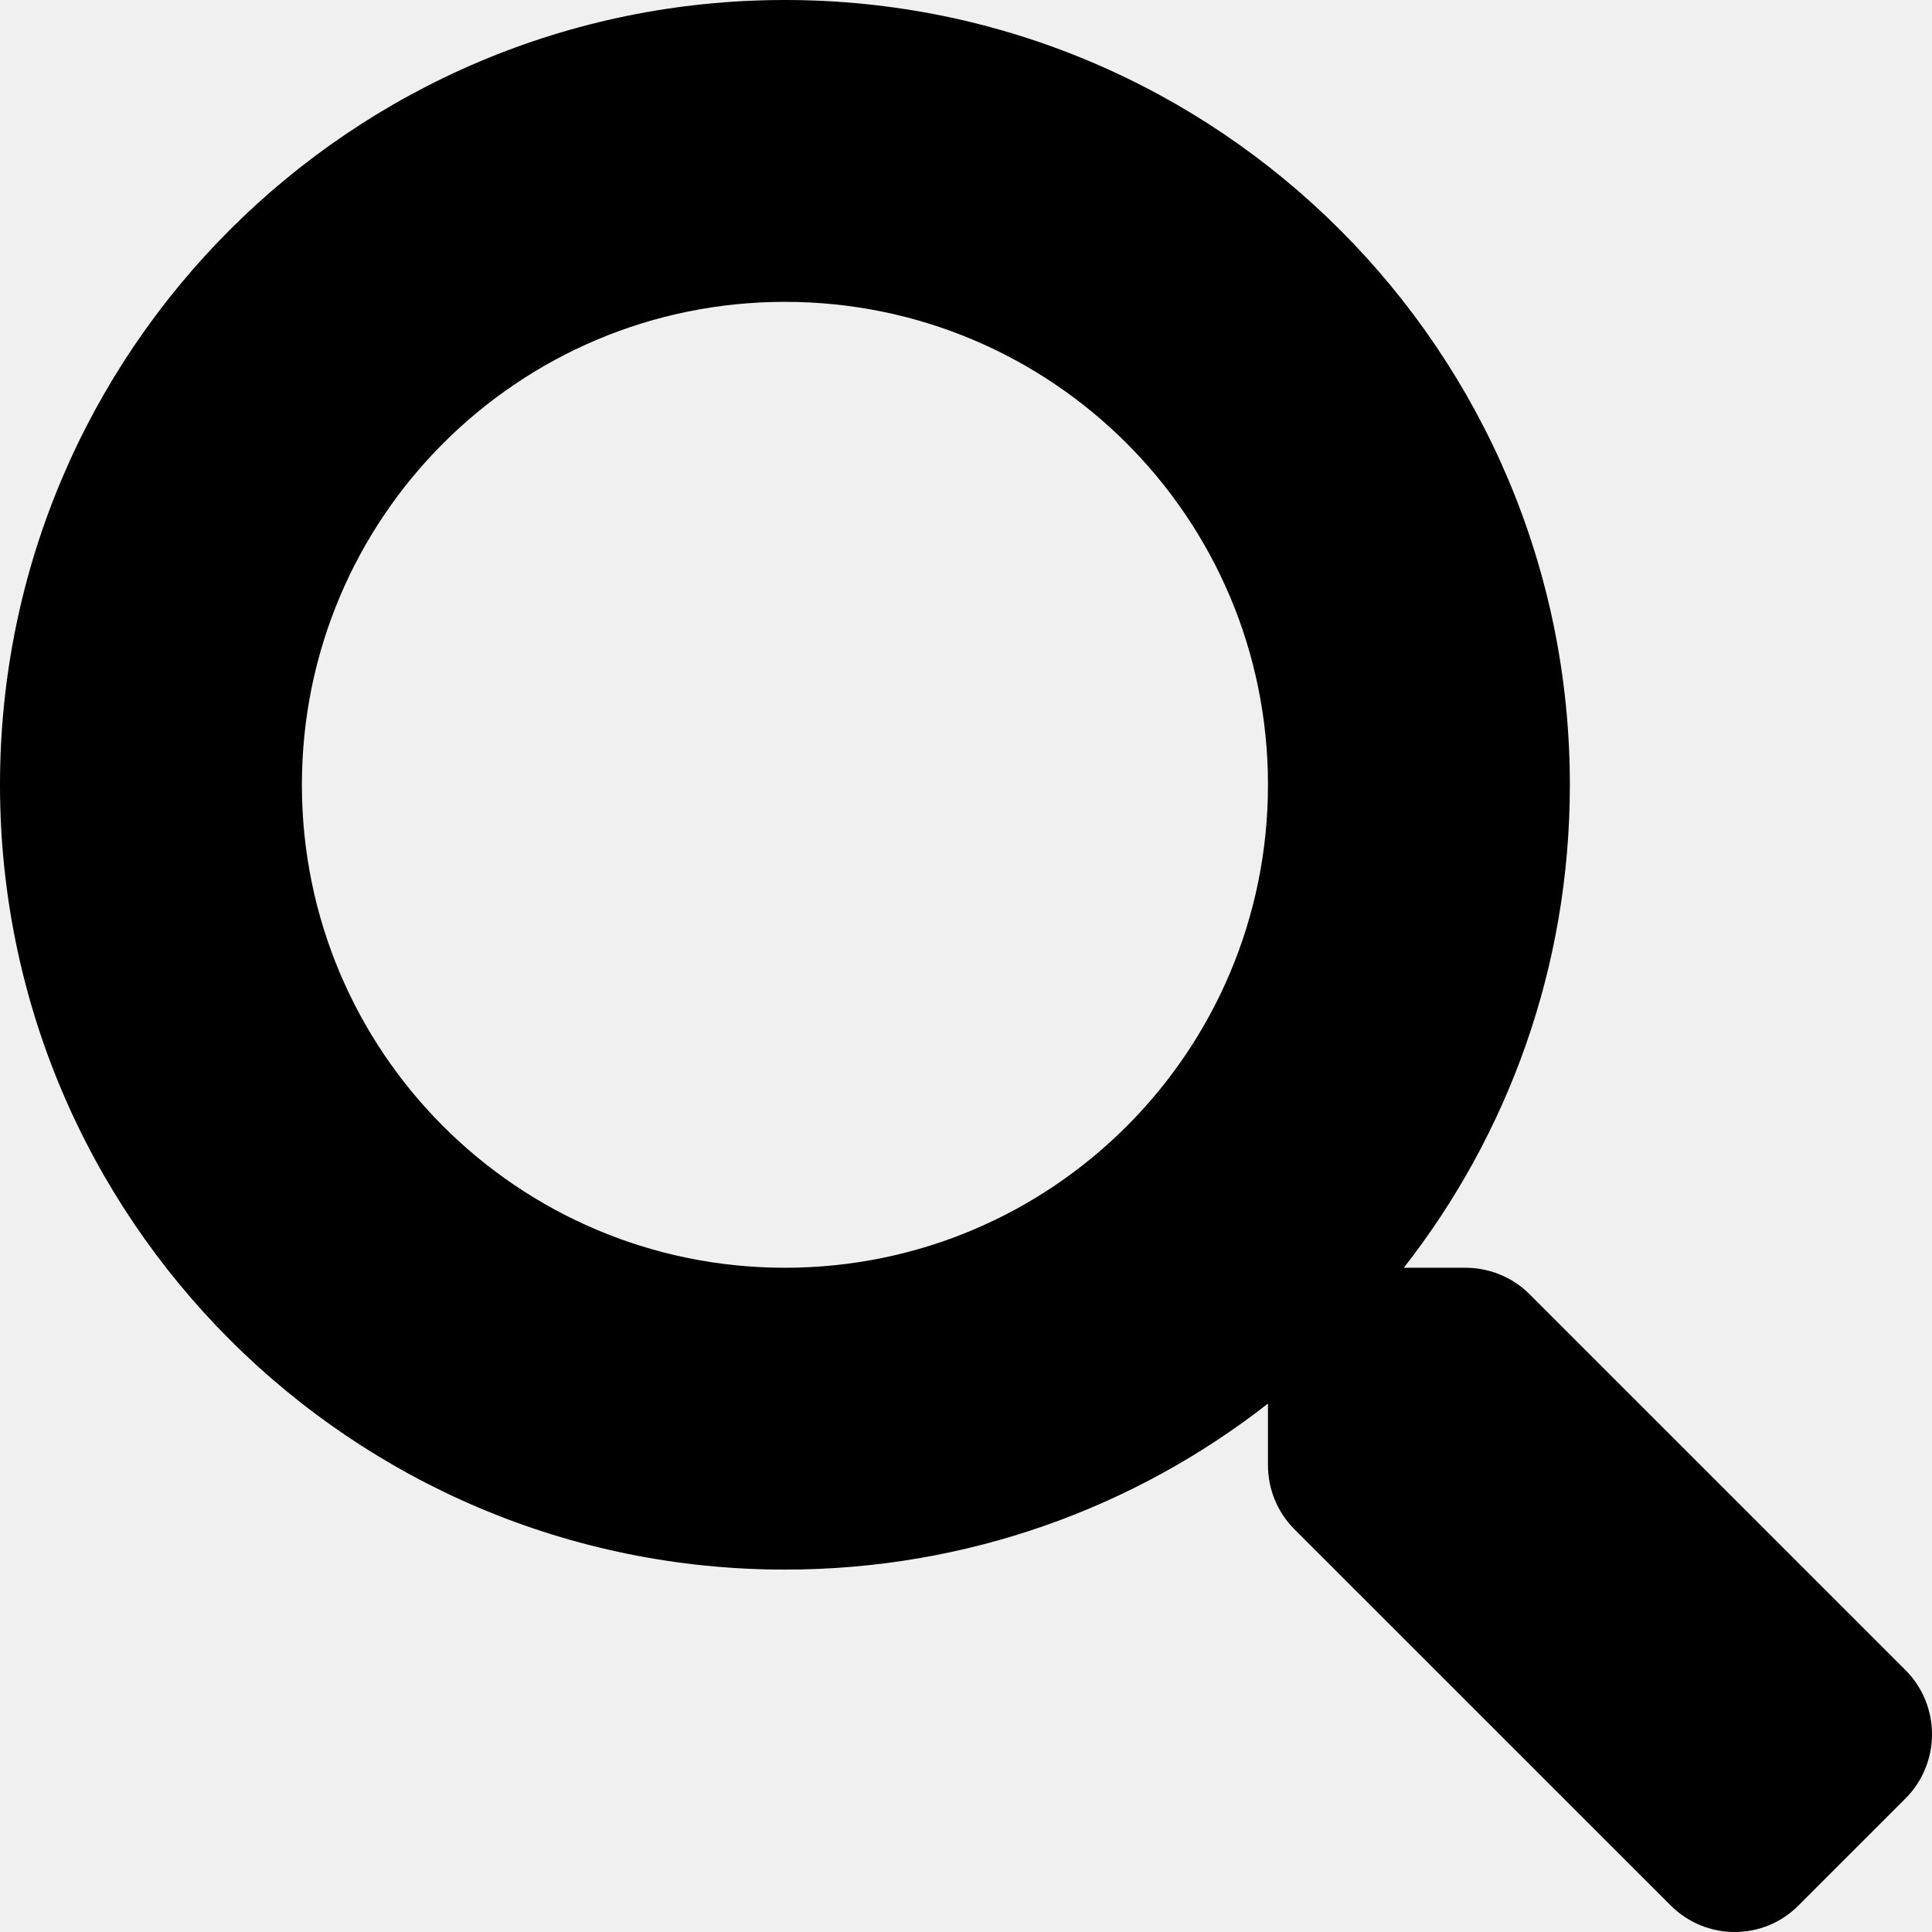
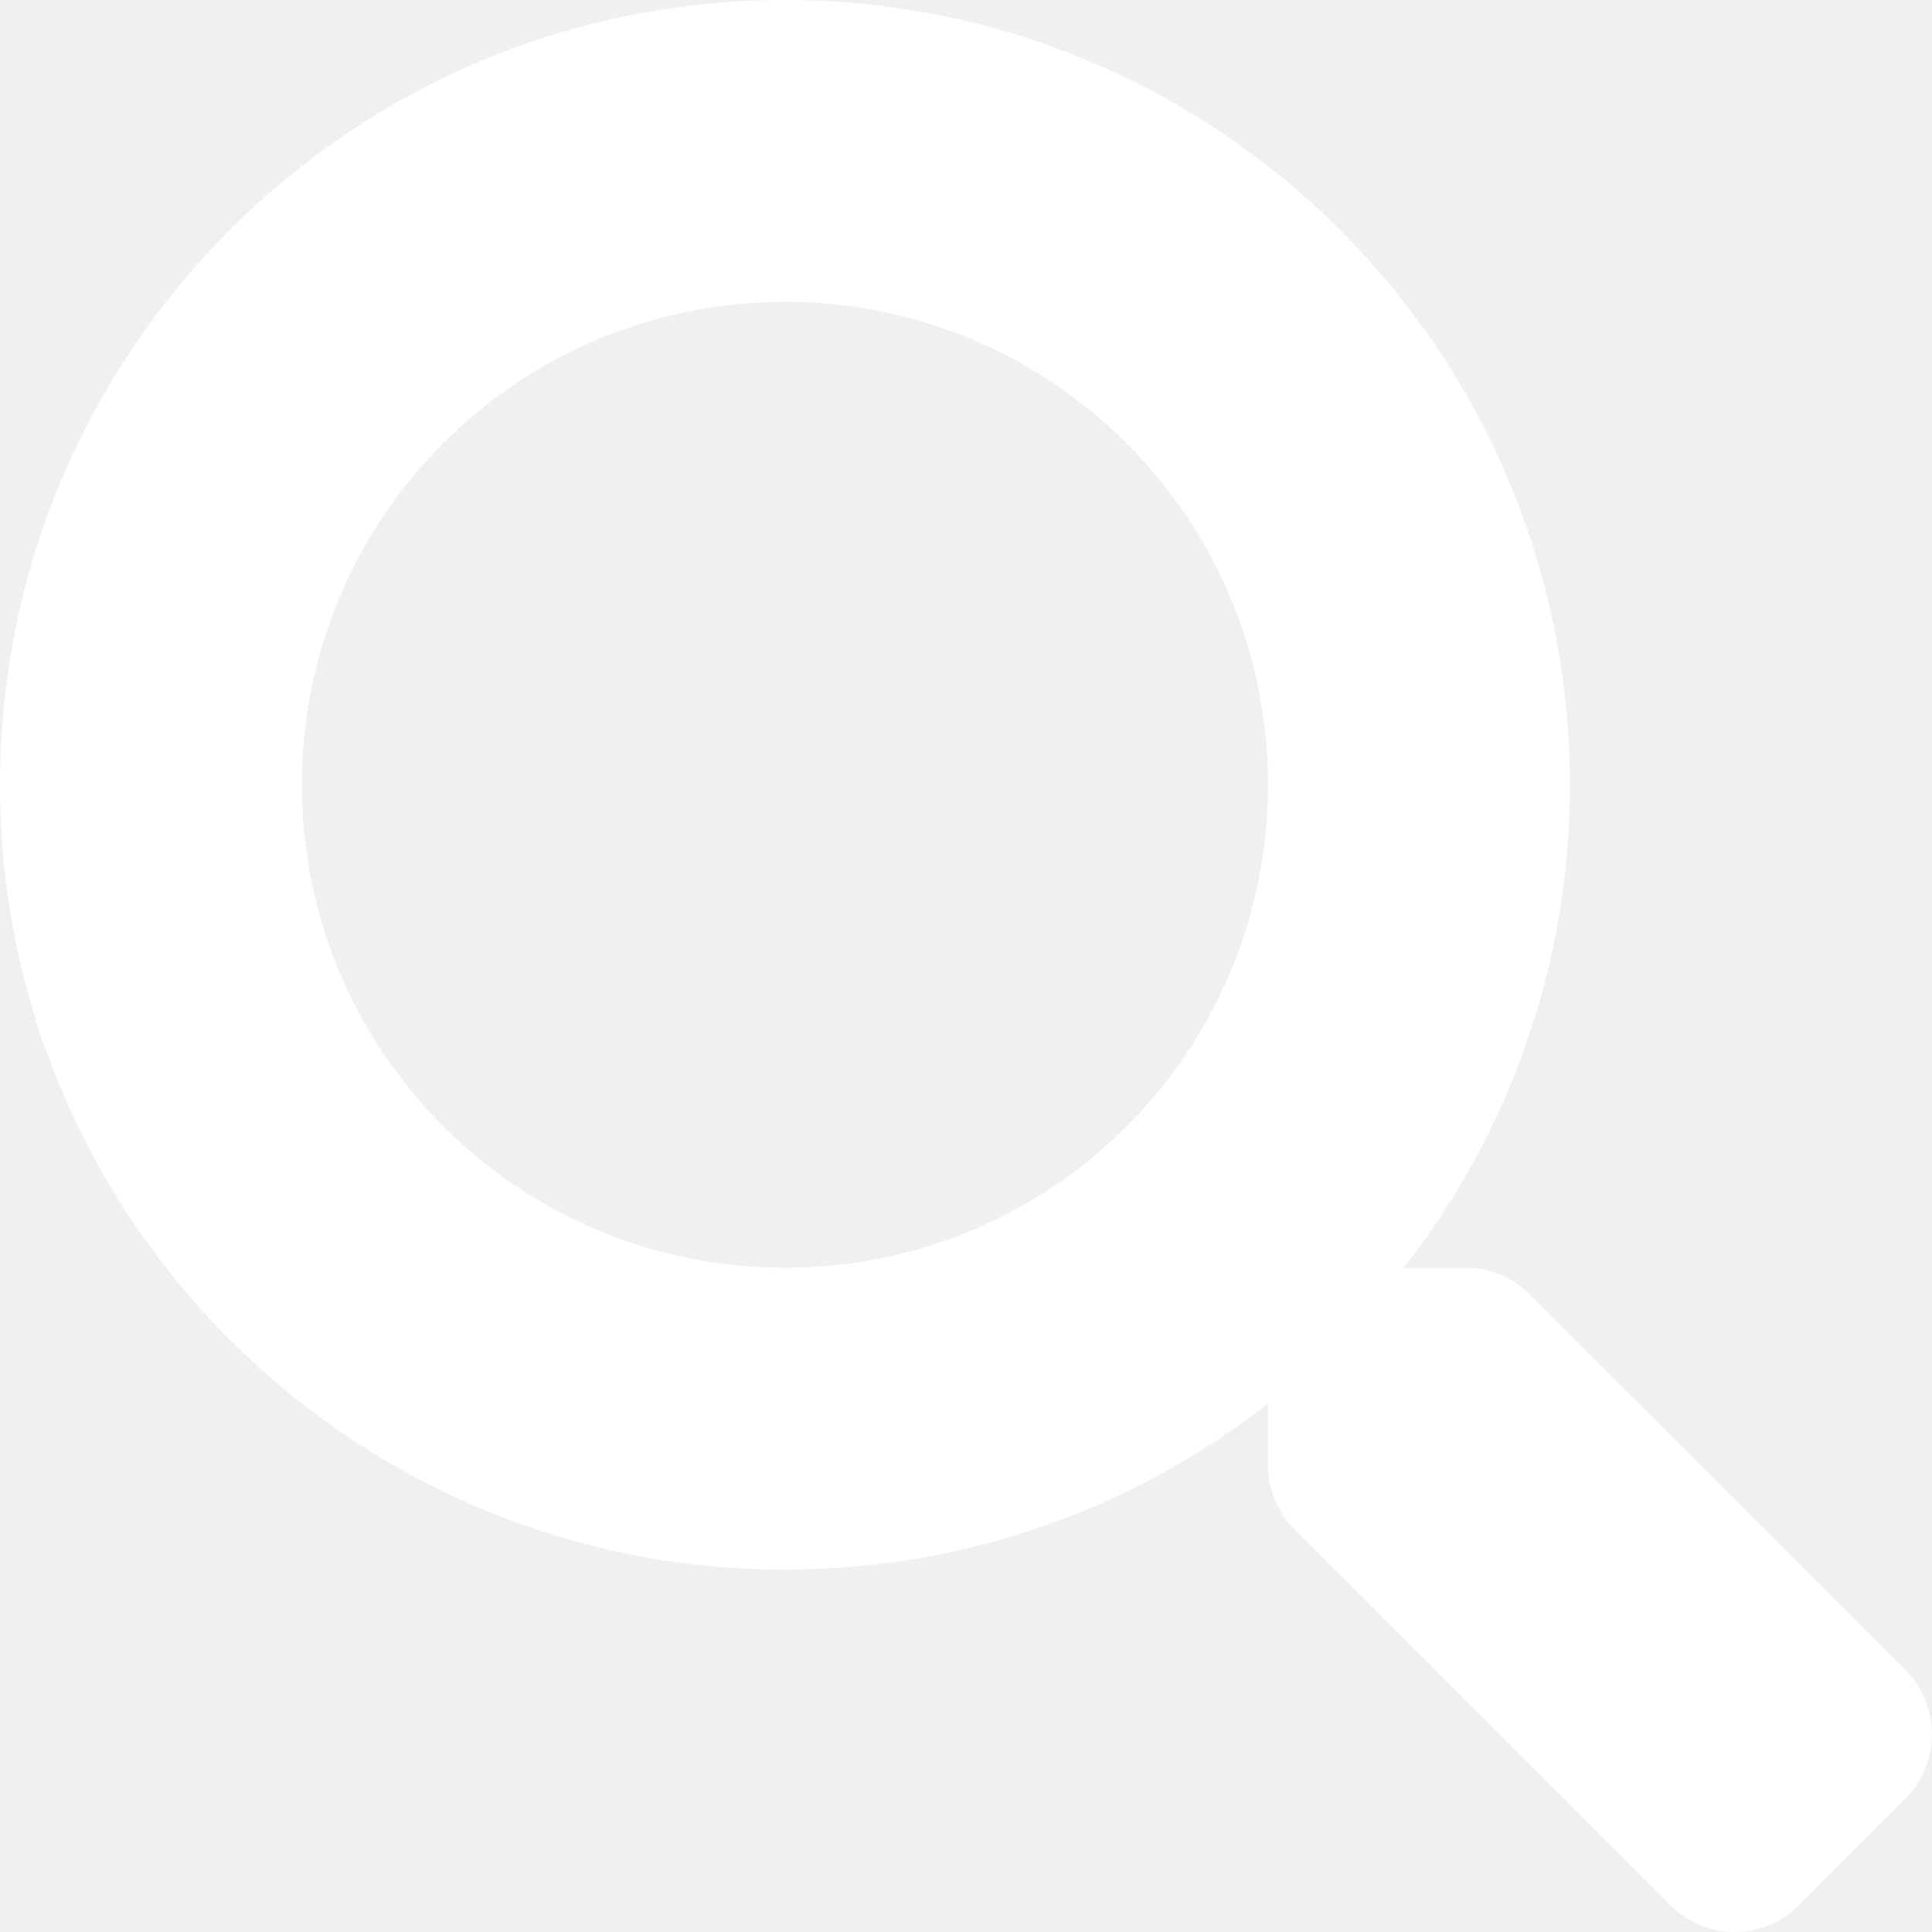
<svg xmlns="http://www.w3.org/2000/svg" width="324" height="324" viewBox="0 0 324 324" fill="none">
-   <path d="M319.594 280.119L256.498 217.034C253.65 214.186 249.789 212.604 245.739 212.604H235.423C252.89 190.268 263.269 162.174 263.269 131.612C263.269 58.909 204.35 0 131.635 0C58.919 0 0 58.909 0 131.612C0 204.315 58.919 263.224 131.635 263.224C162.202 263.224 190.301 252.847 212.641 235.383V245.697C212.641 249.747 214.223 253.606 217.071 256.454L280.167 319.539C286.115 325.487 295.735 325.487 301.621 319.539L319.53 301.632C325.479 295.684 325.479 286.067 319.594 280.119ZM131.635 212.604C86.891 212.604 50.629 176.411 50.629 131.612C50.629 86.877 86.828 50.62 131.635 50.62C176.378 50.62 212.641 86.813 212.641 131.612C212.641 176.348 176.441 212.604 131.635 212.604Z" fill="black" />
+   <path d="M319.594 280.119L256.498 217.034C253.65 214.186 249.789 212.604 245.739 212.604H235.423C252.89 190.268 263.269 162.174 263.269 131.612C263.269 58.909 204.35 0 131.635 0C58.919 0 0 58.909 0 131.612C0 204.315 58.919 263.224 131.635 263.224C162.202 263.224 190.301 252.847 212.641 235.383V245.697C212.641 249.747 214.223 253.606 217.071 256.454L280.167 319.539C286.115 325.487 295.735 325.487 301.621 319.539L319.53 301.632C325.479 295.684 325.479 286.067 319.594 280.119ZM131.635 212.604C86.891 212.604 50.629 176.411 50.629 131.612C50.629 86.877 86.828 50.62 131.635 50.62C176.378 50.62 212.641 86.813 212.641 131.612C212.641 176.348 176.441 212.604 131.635 212.604Z" fill="white" />
</svg>
